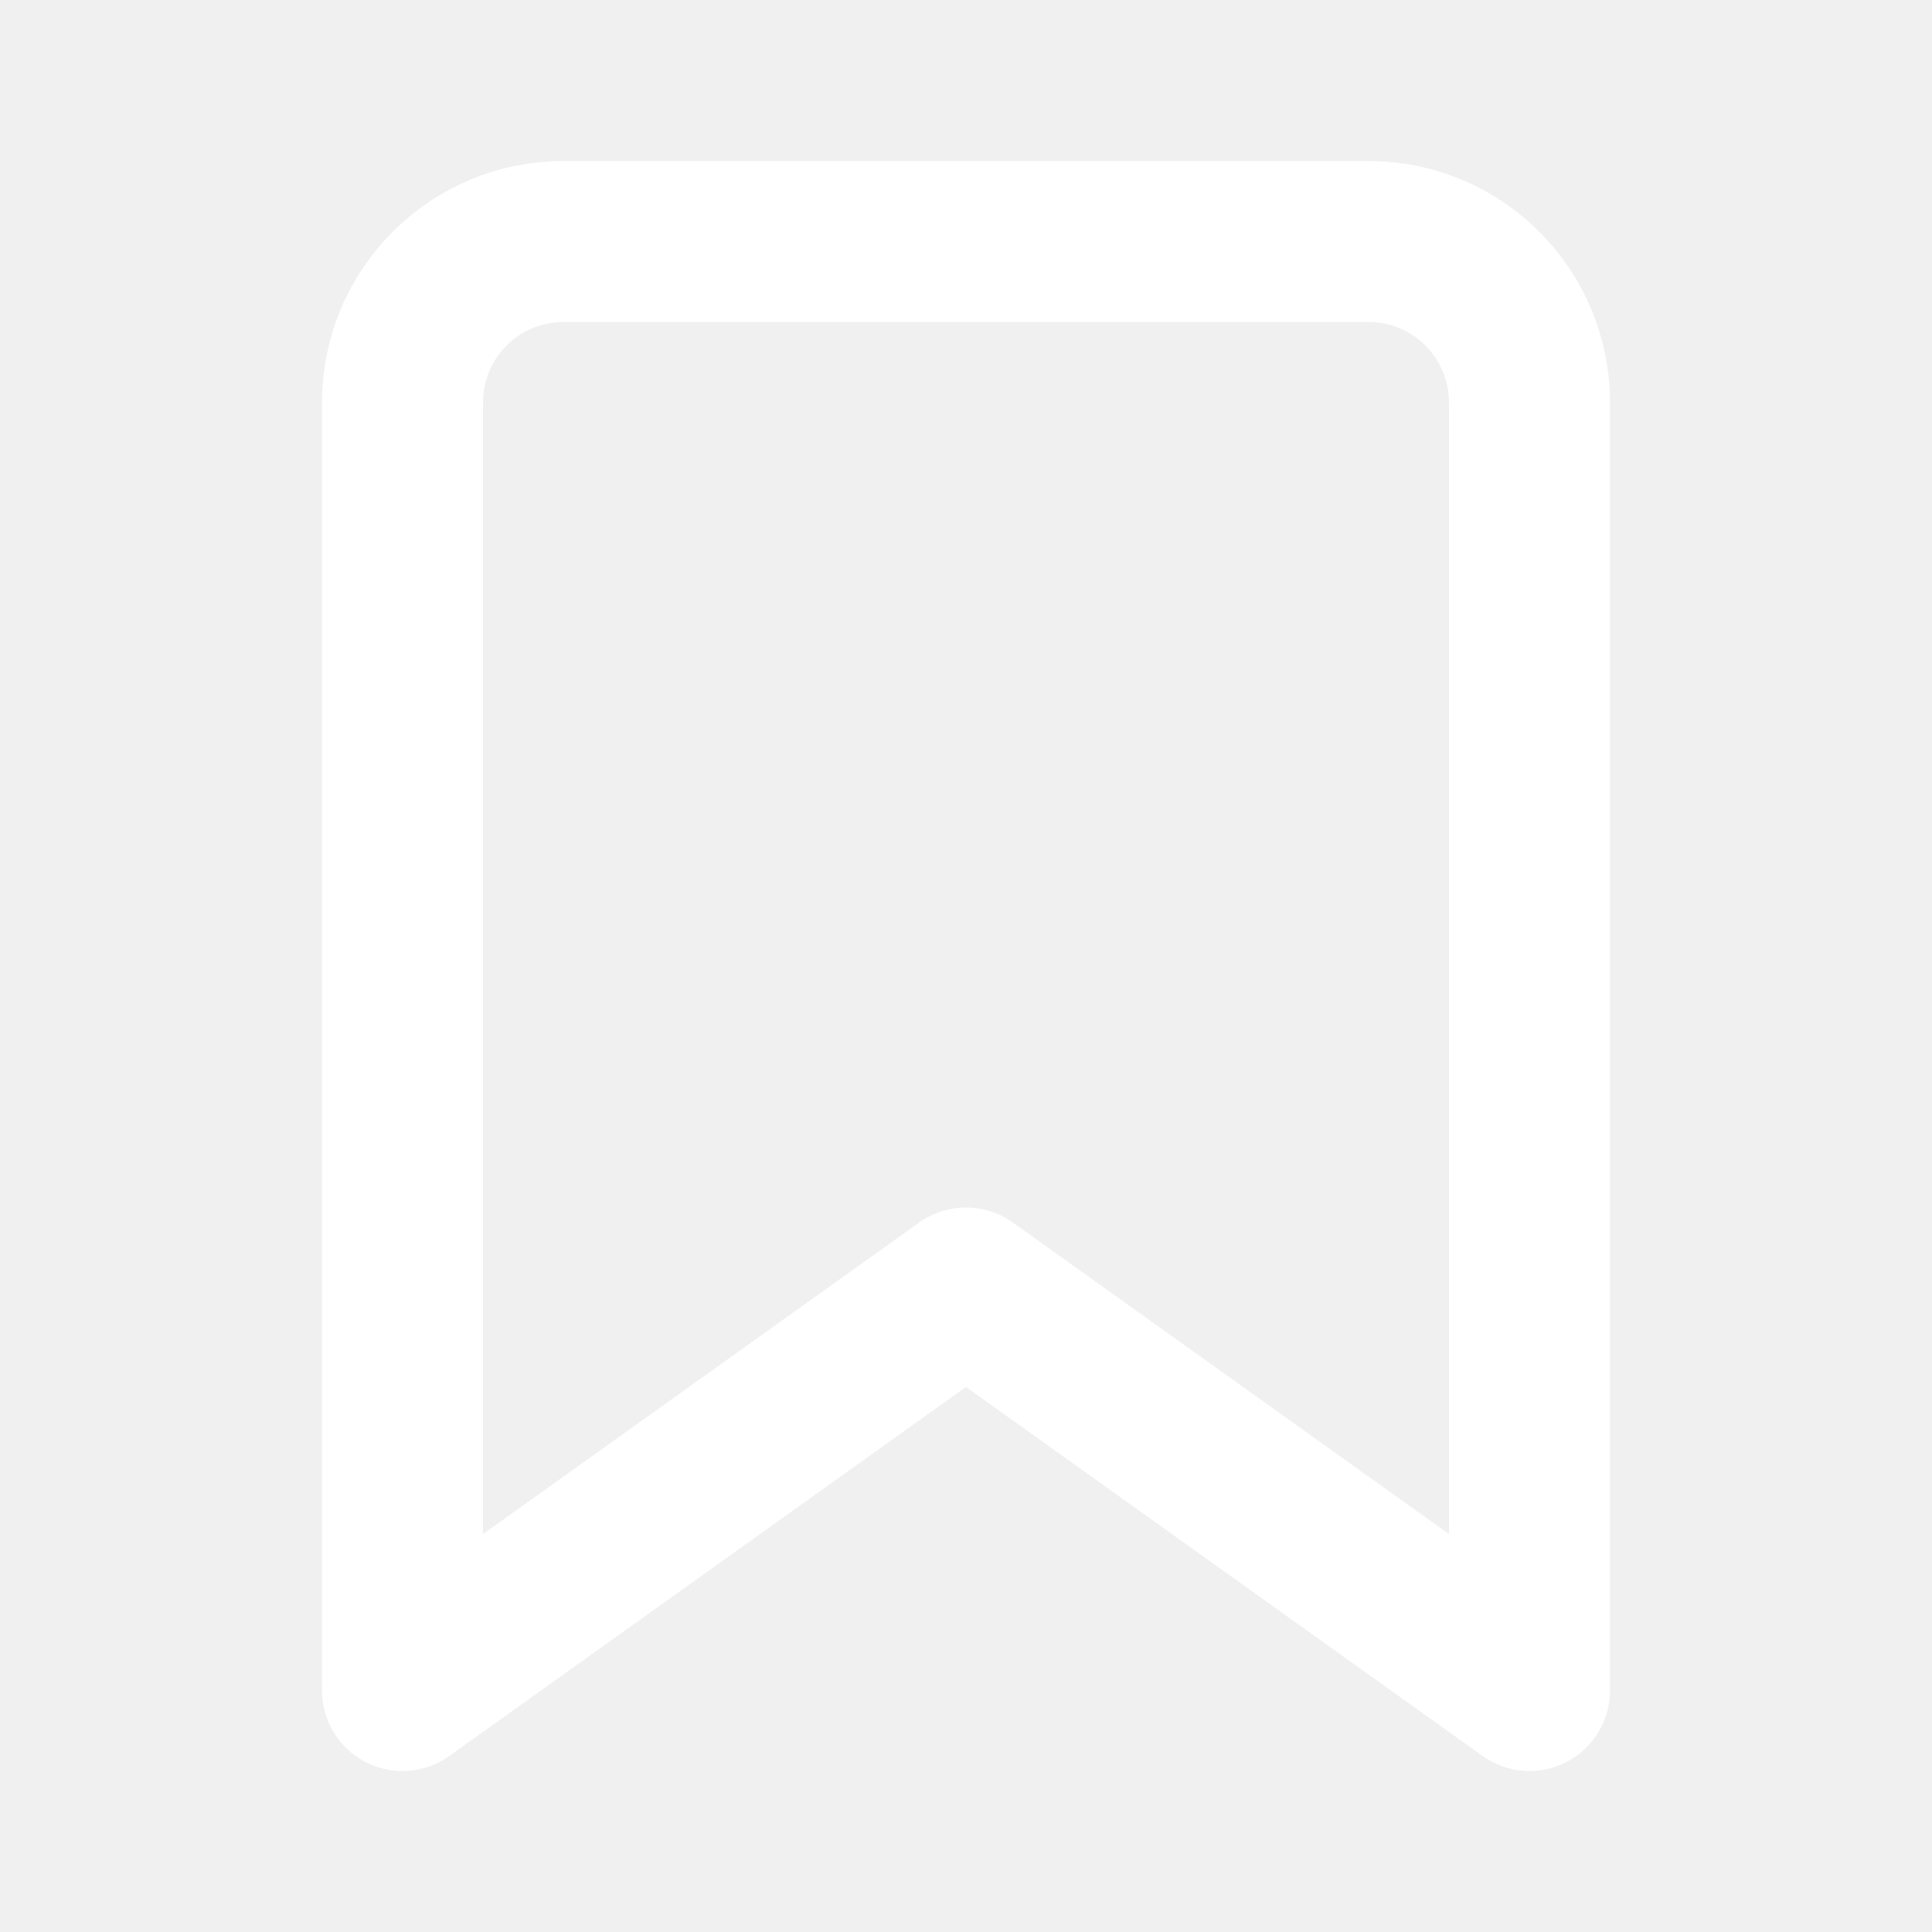
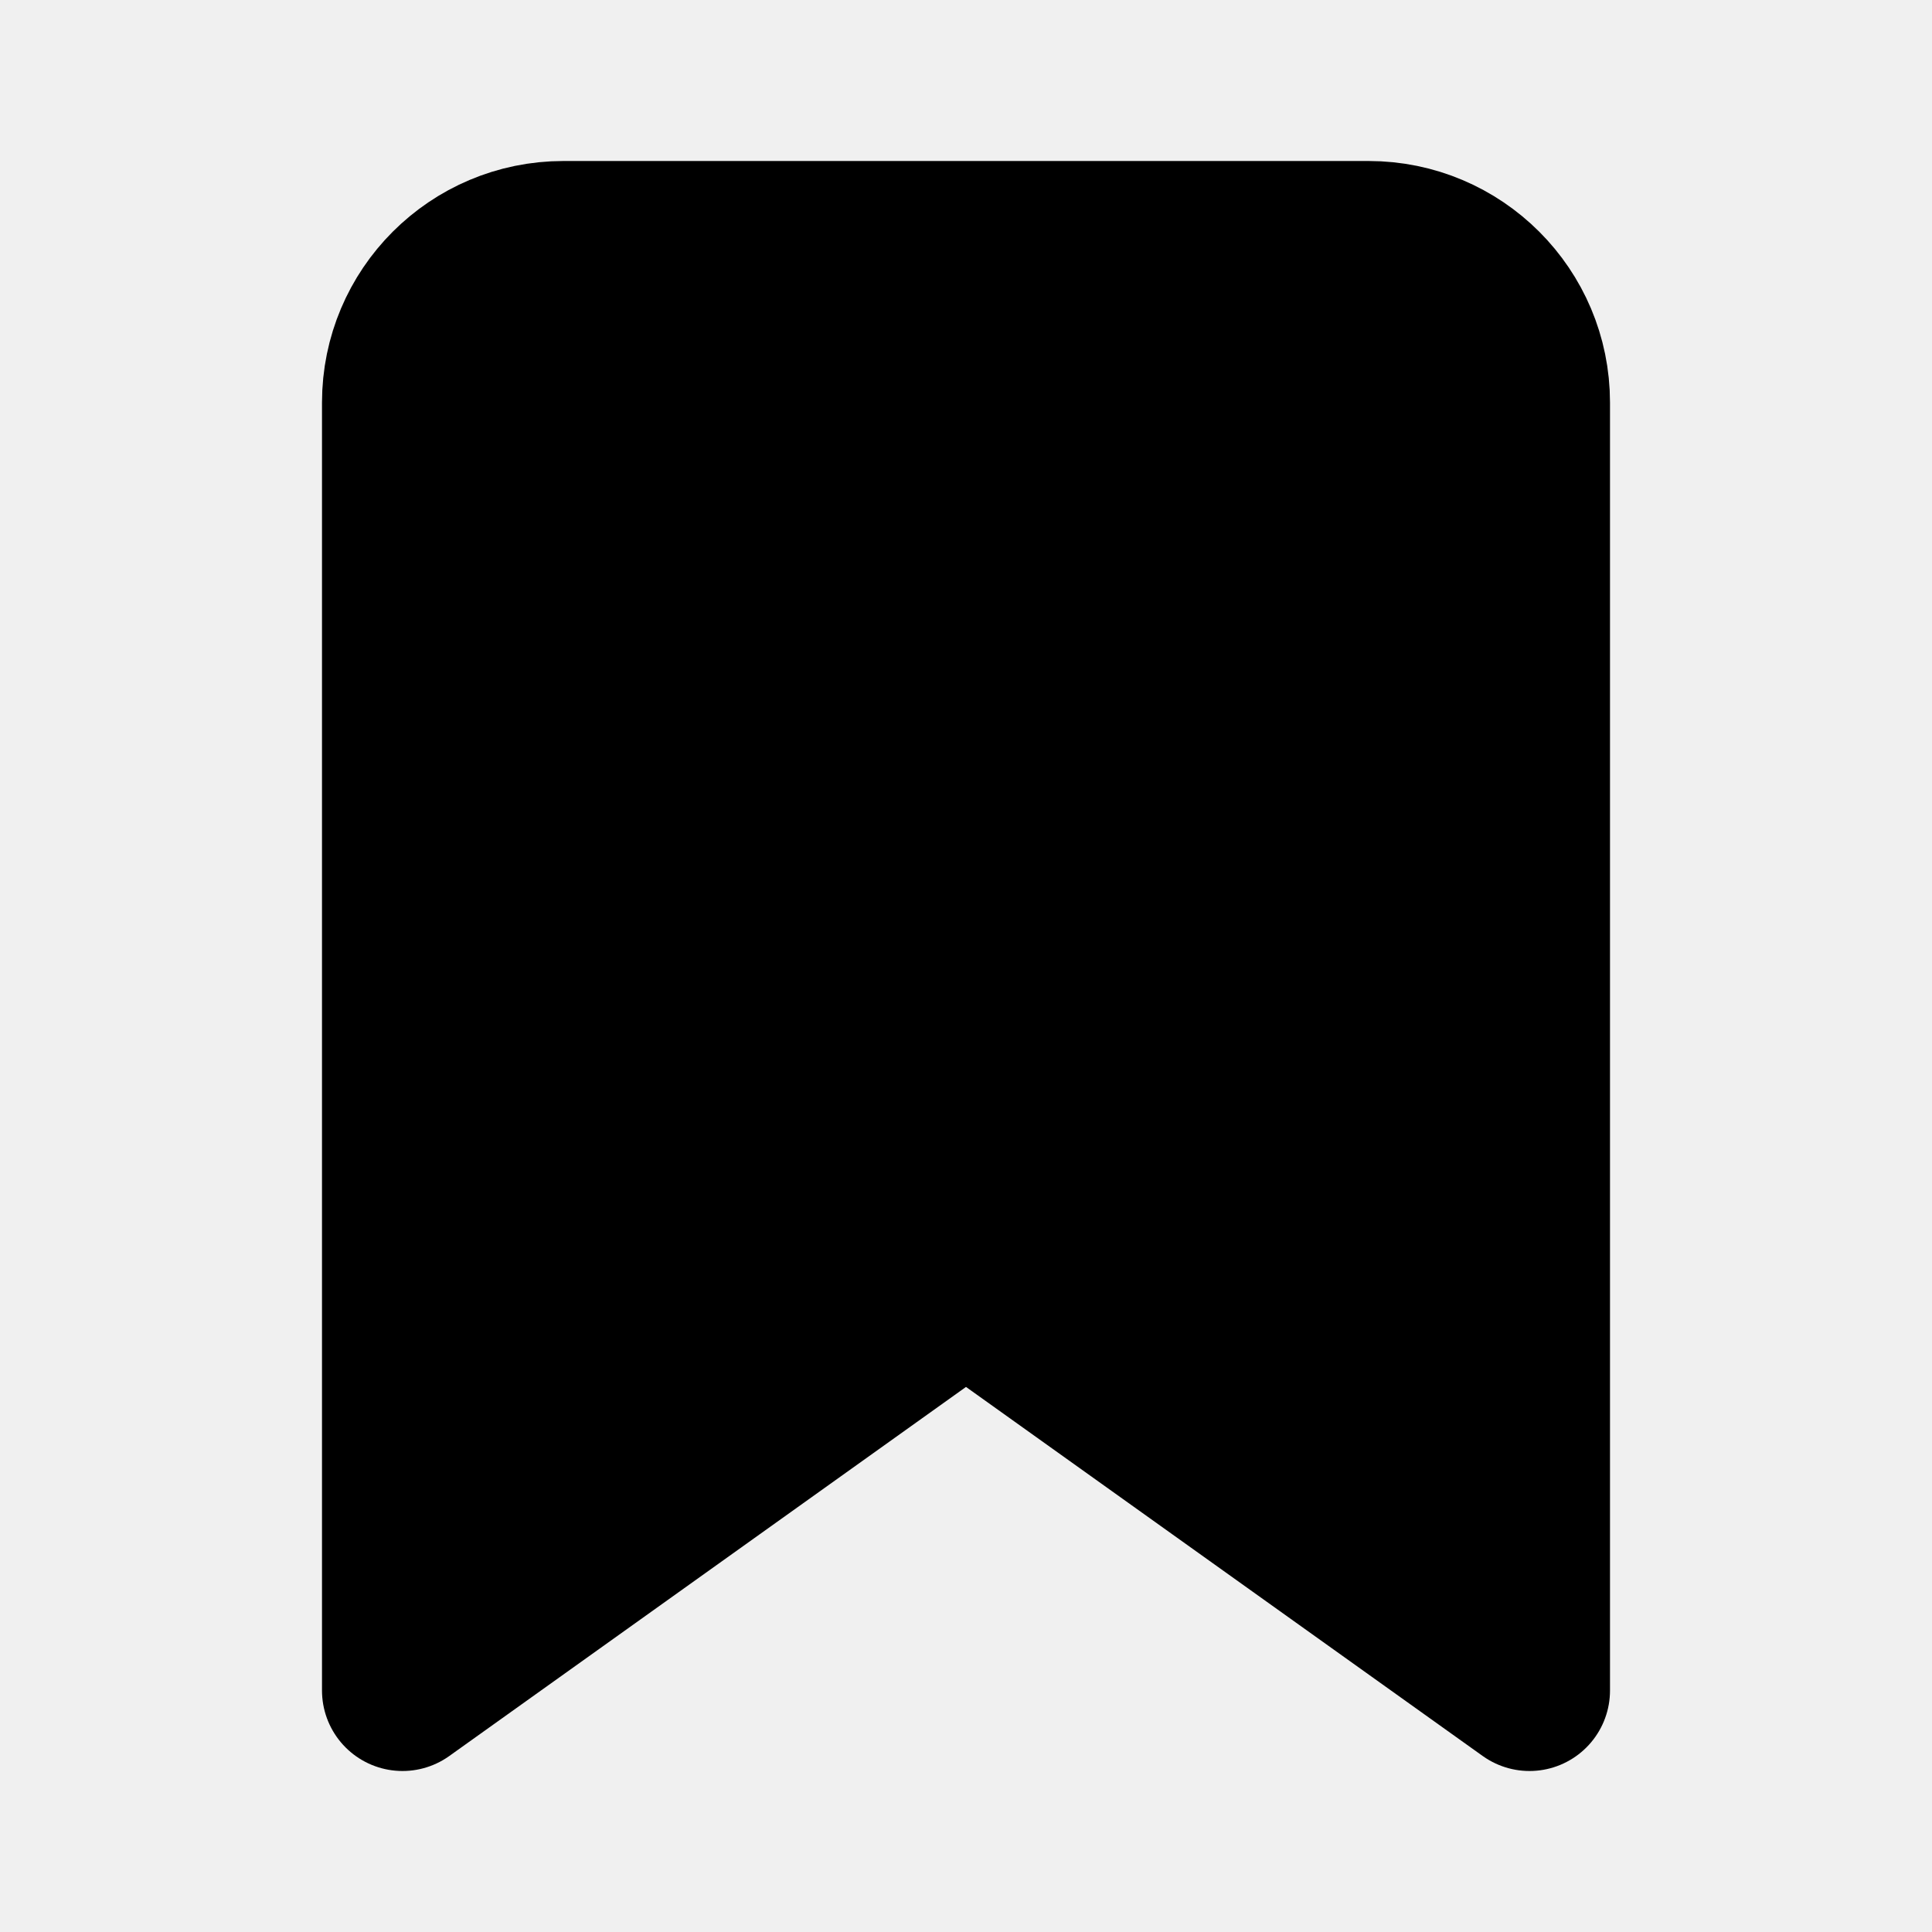
- <svg xmlns="http://www.w3.org/2000/svg" width="24" height="24" viewBox="0 0 24 24" fill="none" stroke="#fff" stroke-width="2" stroke-linecap="round" stroke-linejoin="round" class="feather feather-bookmark">
+ <svg xmlns="http://www.w3.org/2000/svg" width="24" height="24" viewBox="0 0 24 24" fill="currentColor" stroke="currentColor" stroke-width="2" stroke-linecap="round" stroke-linejoin="round" class="feather feather-bookmark">
  <path d="M19 21l-7-5-7 5V5a2 2 0 0 1 2-2h10a2 2 0 0 1 2 2z" />
</svg>
